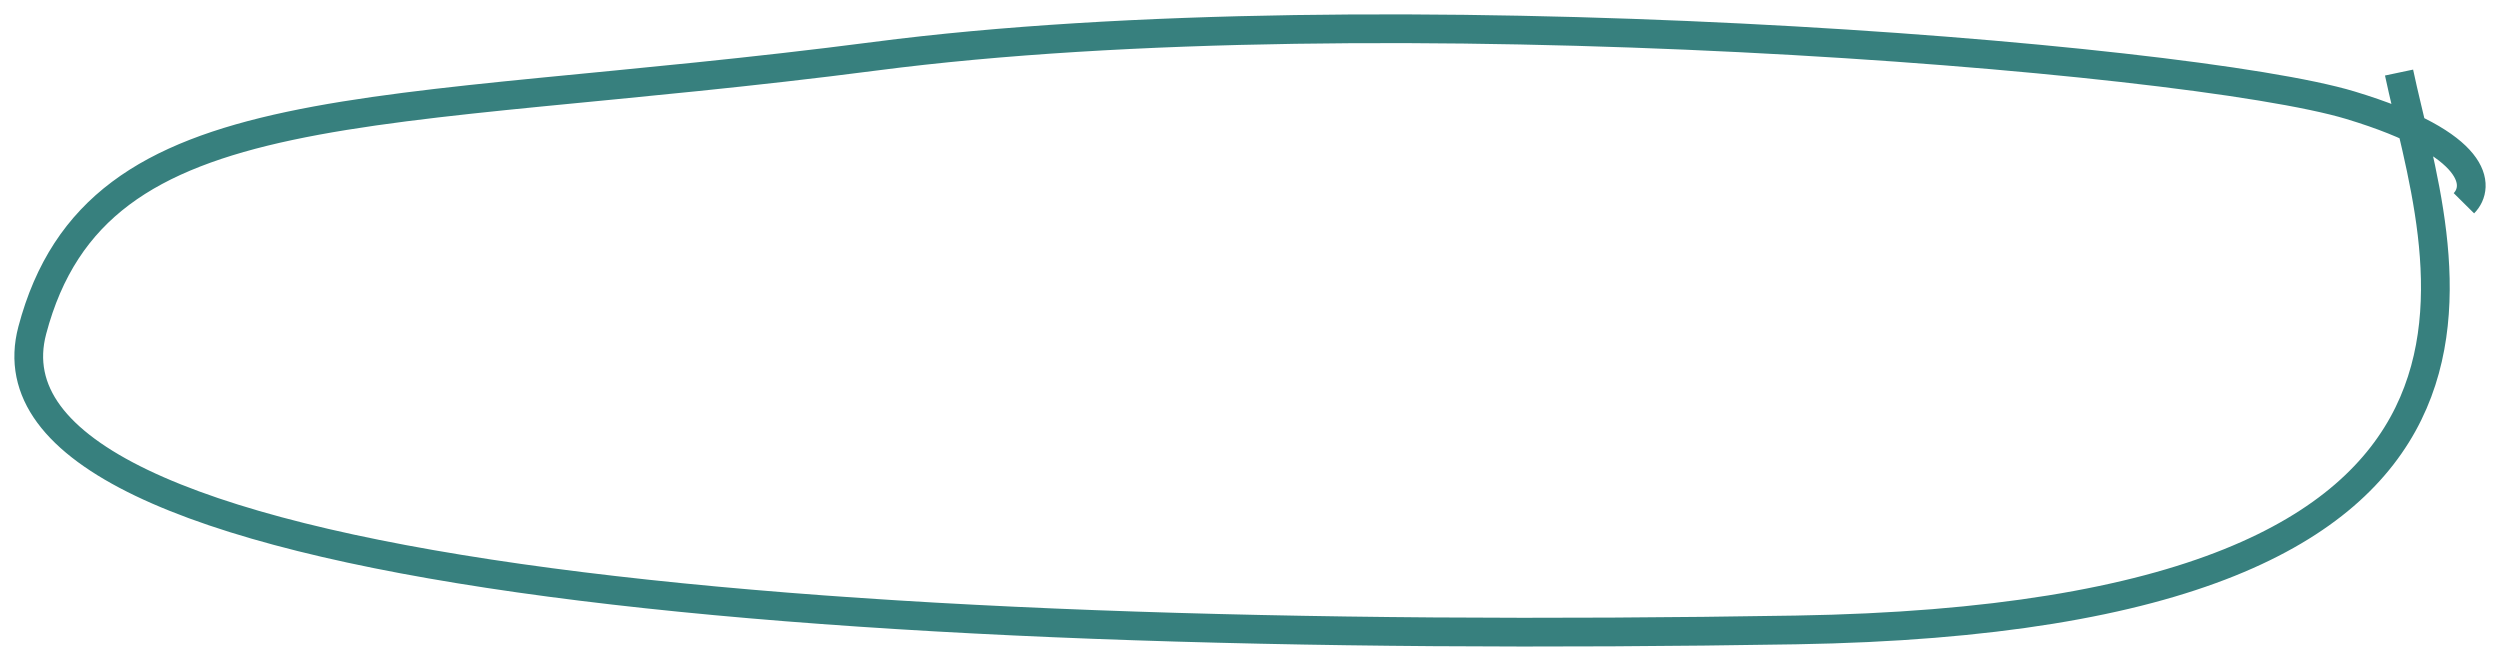
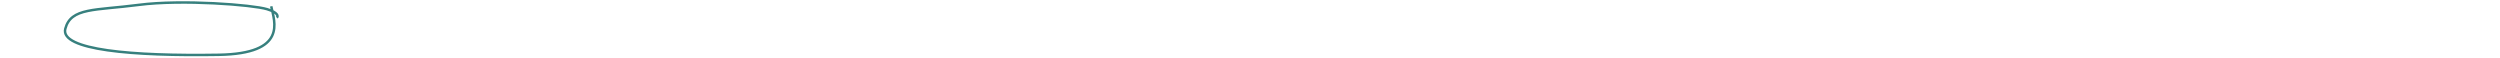
- <svg xmlns="http://www.w3.org/2000/svg" width="87" height="23" viewBox="0 0 87 23" fill="none">
+ <svg xmlns="http://www.w3.org/2000/svg" width="1000" height="23" viewBox="-25 0 1000 23" fill="none">
  <path d="M83.487 2.525C84.804 8.778 90.029 21.468 62.498 21.922C28.084 22.491 -1.134 20.022 1.123 11.495C3.379 2.969 12.967 4.231 30.456 1.957C47.945 -0.317 76.153 1.957 81.795 3.662C86.308 5.026 86.308 6.504 85.744 7.073" stroke="#37807E" />
</svg>
